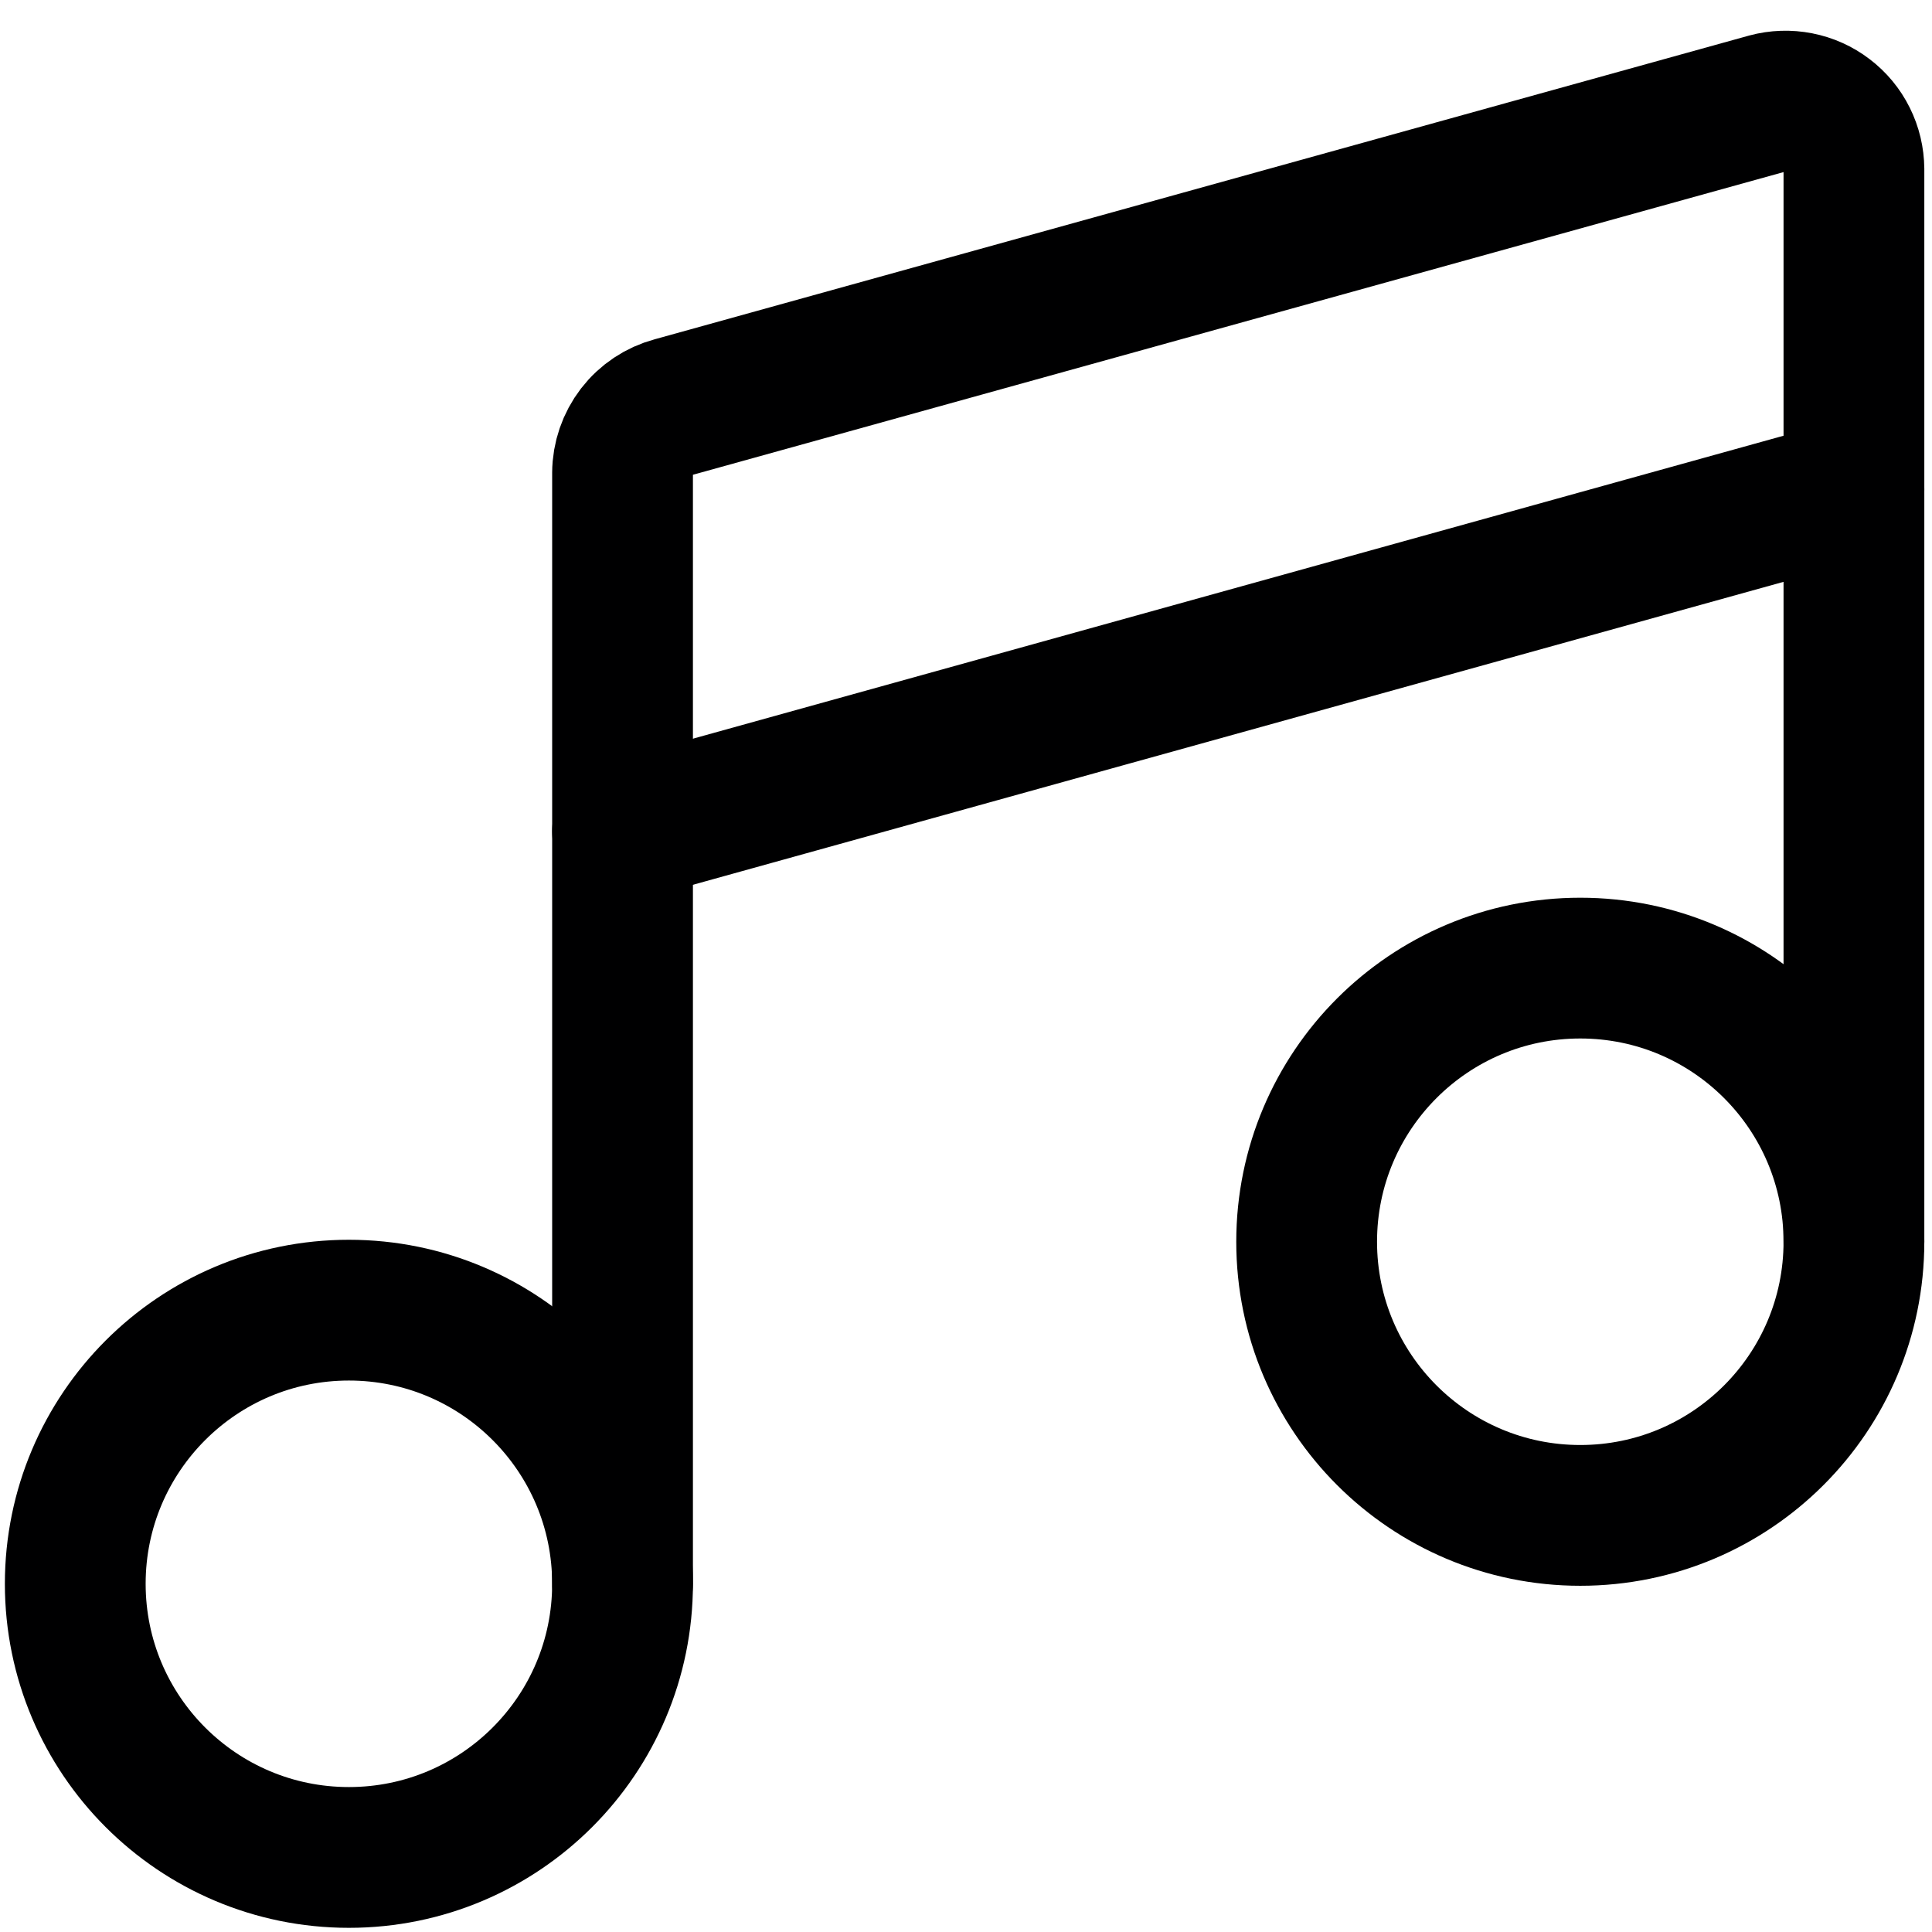
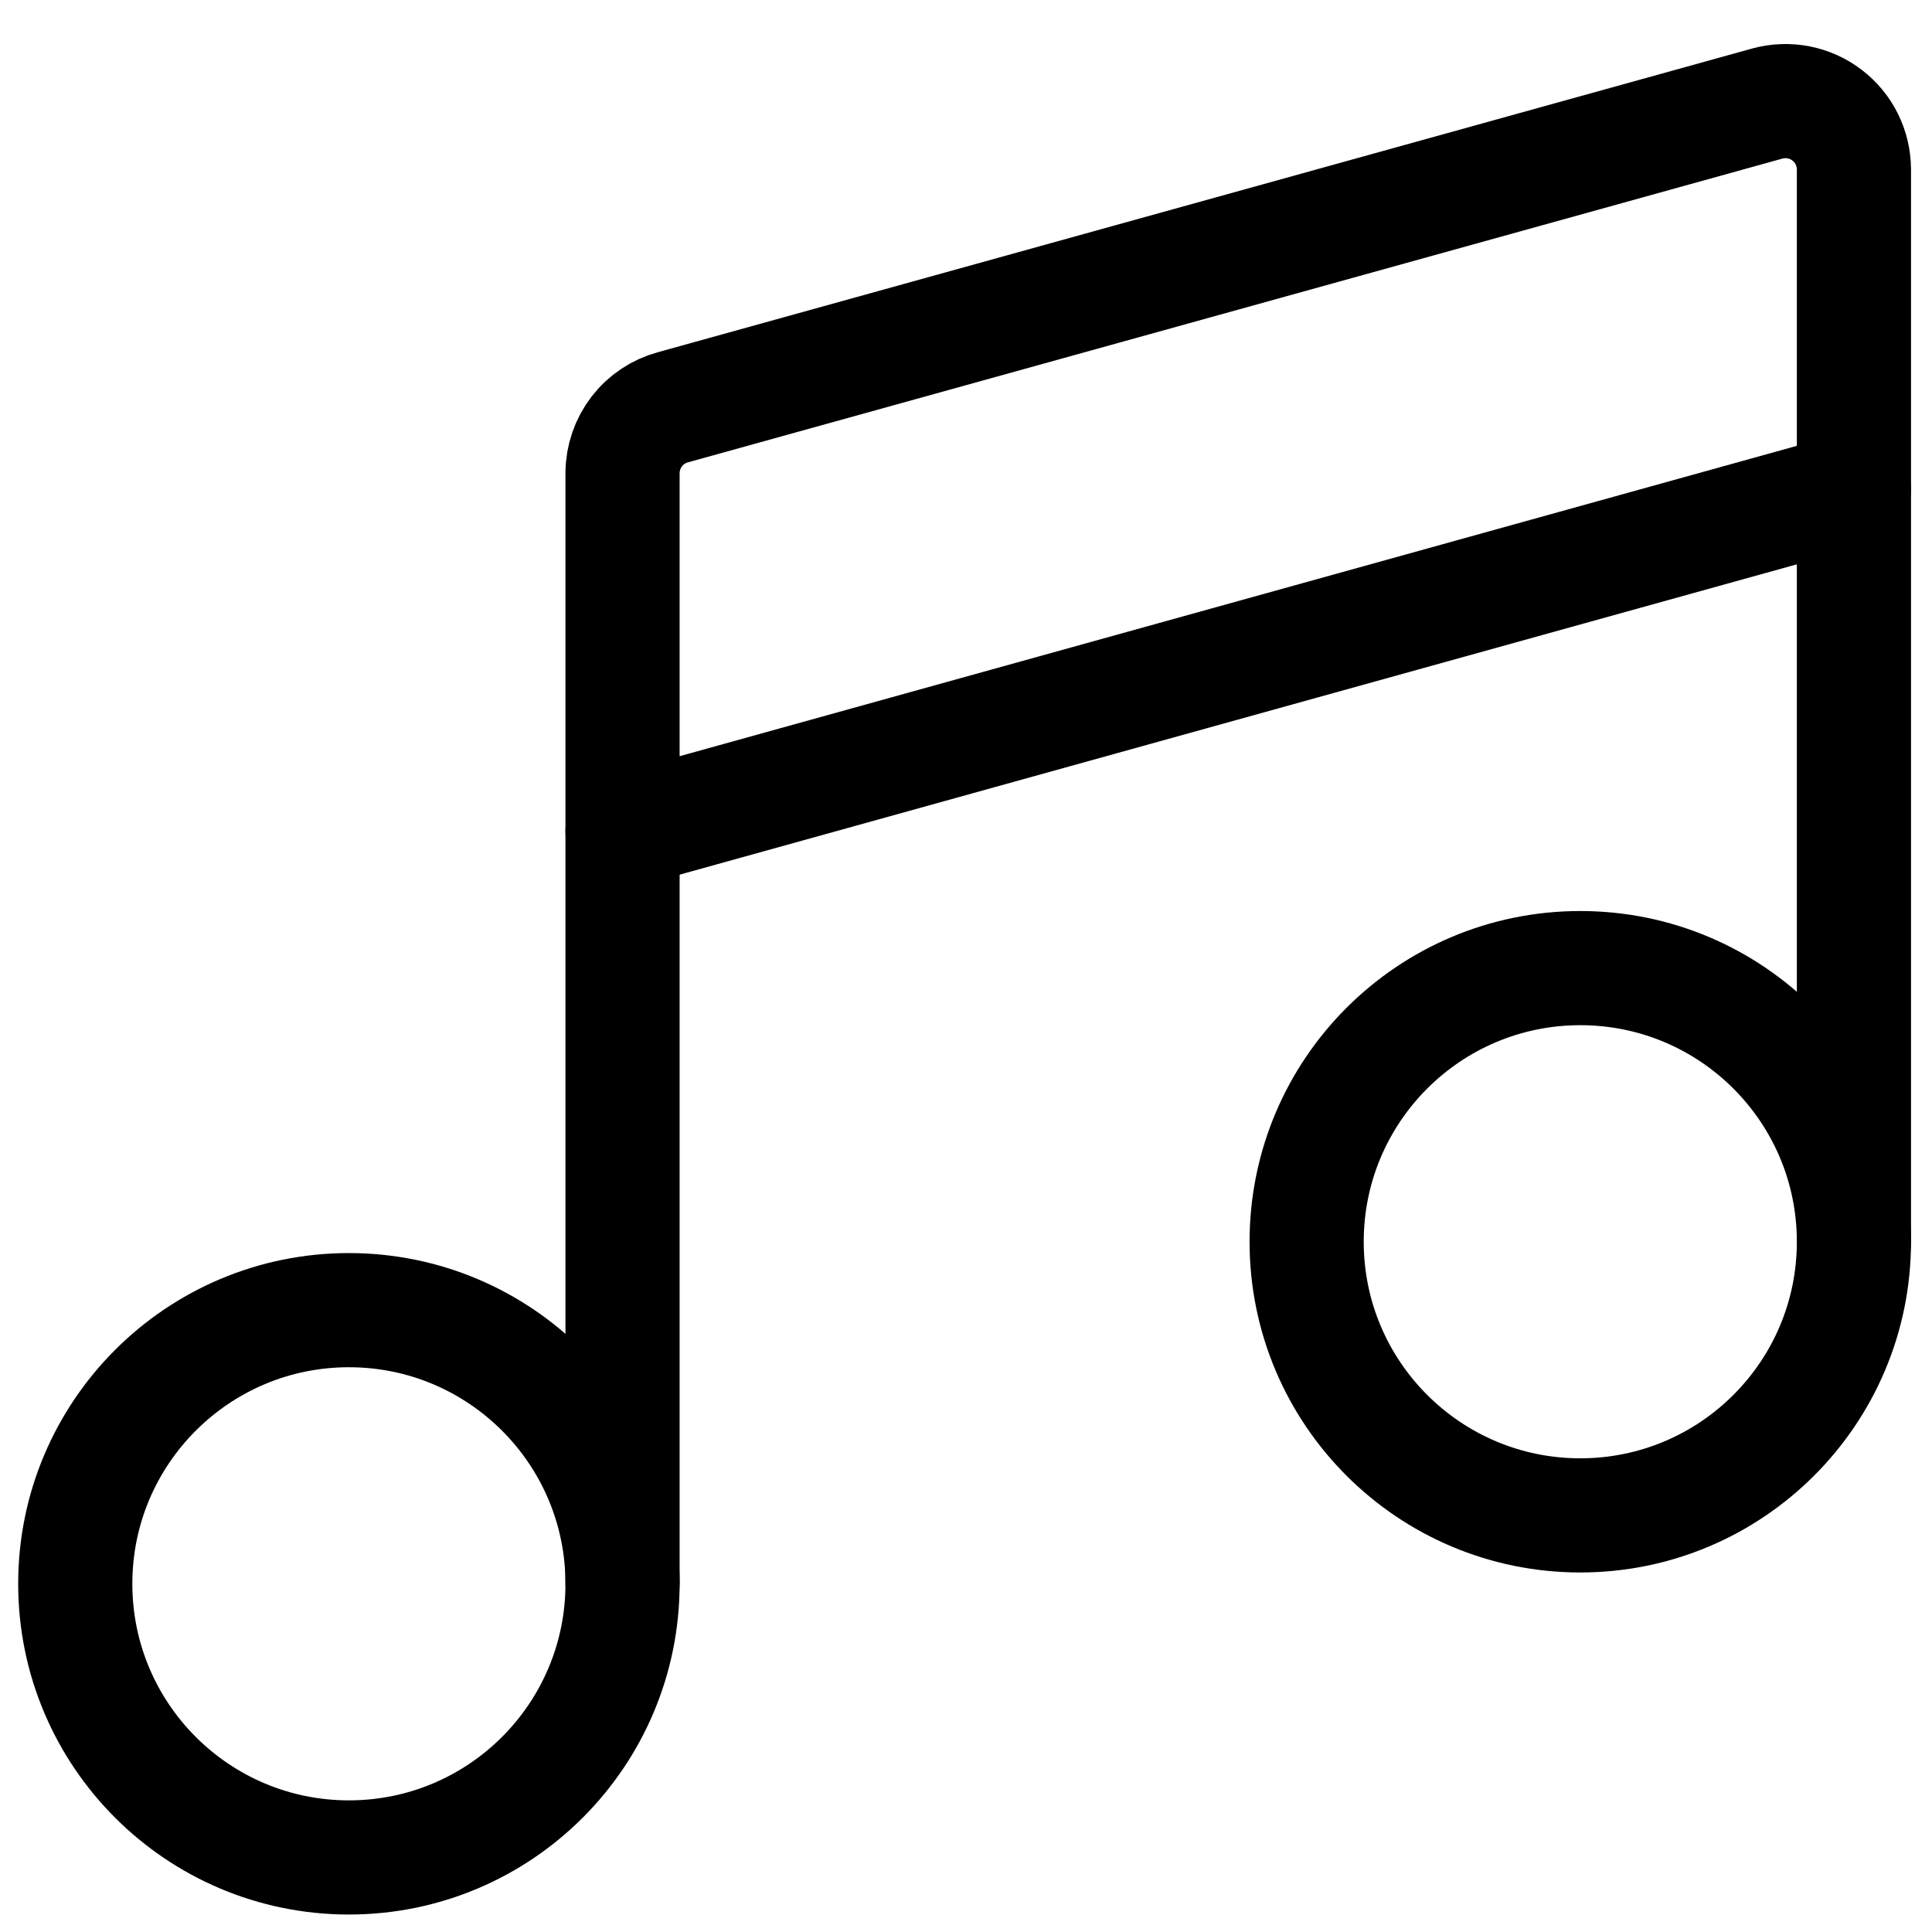
<svg xmlns="http://www.w3.org/2000/svg" width="22" height="22" viewBox="0 0 22 22" fill="none">
-   <path d="M3.973 21.151C5.694 21.151 7.089 19.756 7.089 18.035C7.089 16.314 5.694 14.919 3.973 14.919C2.252 14.919 0.857 16.314 0.857 18.035C0.857 19.756 2.252 21.151 3.973 21.151Z" stroke="#000001" stroke-width="1.603" stroke-linecap="round" stroke-linejoin="round" />
-   <path d="M17.995 17.256C19.716 17.256 21.111 15.861 21.111 14.14C21.111 12.419 19.716 11.024 17.995 11.024C16.274 11.024 14.879 12.419 14.879 14.14C14.879 15.861 16.274 17.256 17.995 17.256Z" stroke="#000001" stroke-width="1.603" stroke-linecap="round" stroke-linejoin="round" />
-   <path d="M21.111 14.14V1.926C21.11 1.807 21.082 1.689 21.029 1.583C20.976 1.476 20.899 1.383 20.804 1.311C20.709 1.238 20.599 1.189 20.482 1.166C20.365 1.143 20.244 1.147 20.129 1.178L7.665 4.637C7.501 4.681 7.355 4.778 7.251 4.913C7.147 5.049 7.09 5.214 7.089 5.385V18.035" stroke="#000001" stroke-width="1.603" stroke-linecap="round" stroke-linejoin="round" />
-   <path d="M7.089 9.466L21.111 5.571" stroke="#000001" stroke-width="1.603" stroke-linecap="round" stroke-linejoin="round" />
+   <path d="M3.973 21.151C5.694 21.151 7.089 19.756 7.089 18.035C7.089 16.314 5.694 14.919 3.973 14.919C2.252 14.919 0.857 16.314 0.857 18.035C0.857 19.756 2.252 21.151 3.973 21.151Z" stroke="#000001" stroke-width="1.3" stroke-linecap="round" stroke-linejoin="round" />
+   <path d="M17.995 17.256C19.716 17.256 21.111 15.861 21.111 14.14C21.111 12.419 19.716 11.024 17.995 11.024C16.274 11.024 14.879 12.419 14.879 14.14C14.879 15.861 16.274 17.256 17.995 17.256Z" stroke="#000001" stroke-width="1.3" stroke-linecap="round" stroke-linejoin="round" />
+   <path d="M21.111 14.14V1.926C21.11 1.807 21.082 1.689 21.029 1.583C20.976 1.476 20.899 1.383 20.804 1.311C20.709 1.238 20.599 1.189 20.482 1.166C20.365 1.143 20.244 1.147 20.129 1.178L7.665 4.637C7.501 4.681 7.355 4.778 7.251 4.913C7.147 5.049 7.09 5.214 7.089 5.385V18.035" stroke="#000001" stroke-width="1.3" stroke-linecap="round" stroke-linejoin="round" />
+   <path d="M7.089 9.466L21.111 5.571" stroke="#000001" stroke-width="1.3" stroke-linecap="round" stroke-linejoin="round" />
</svg>
